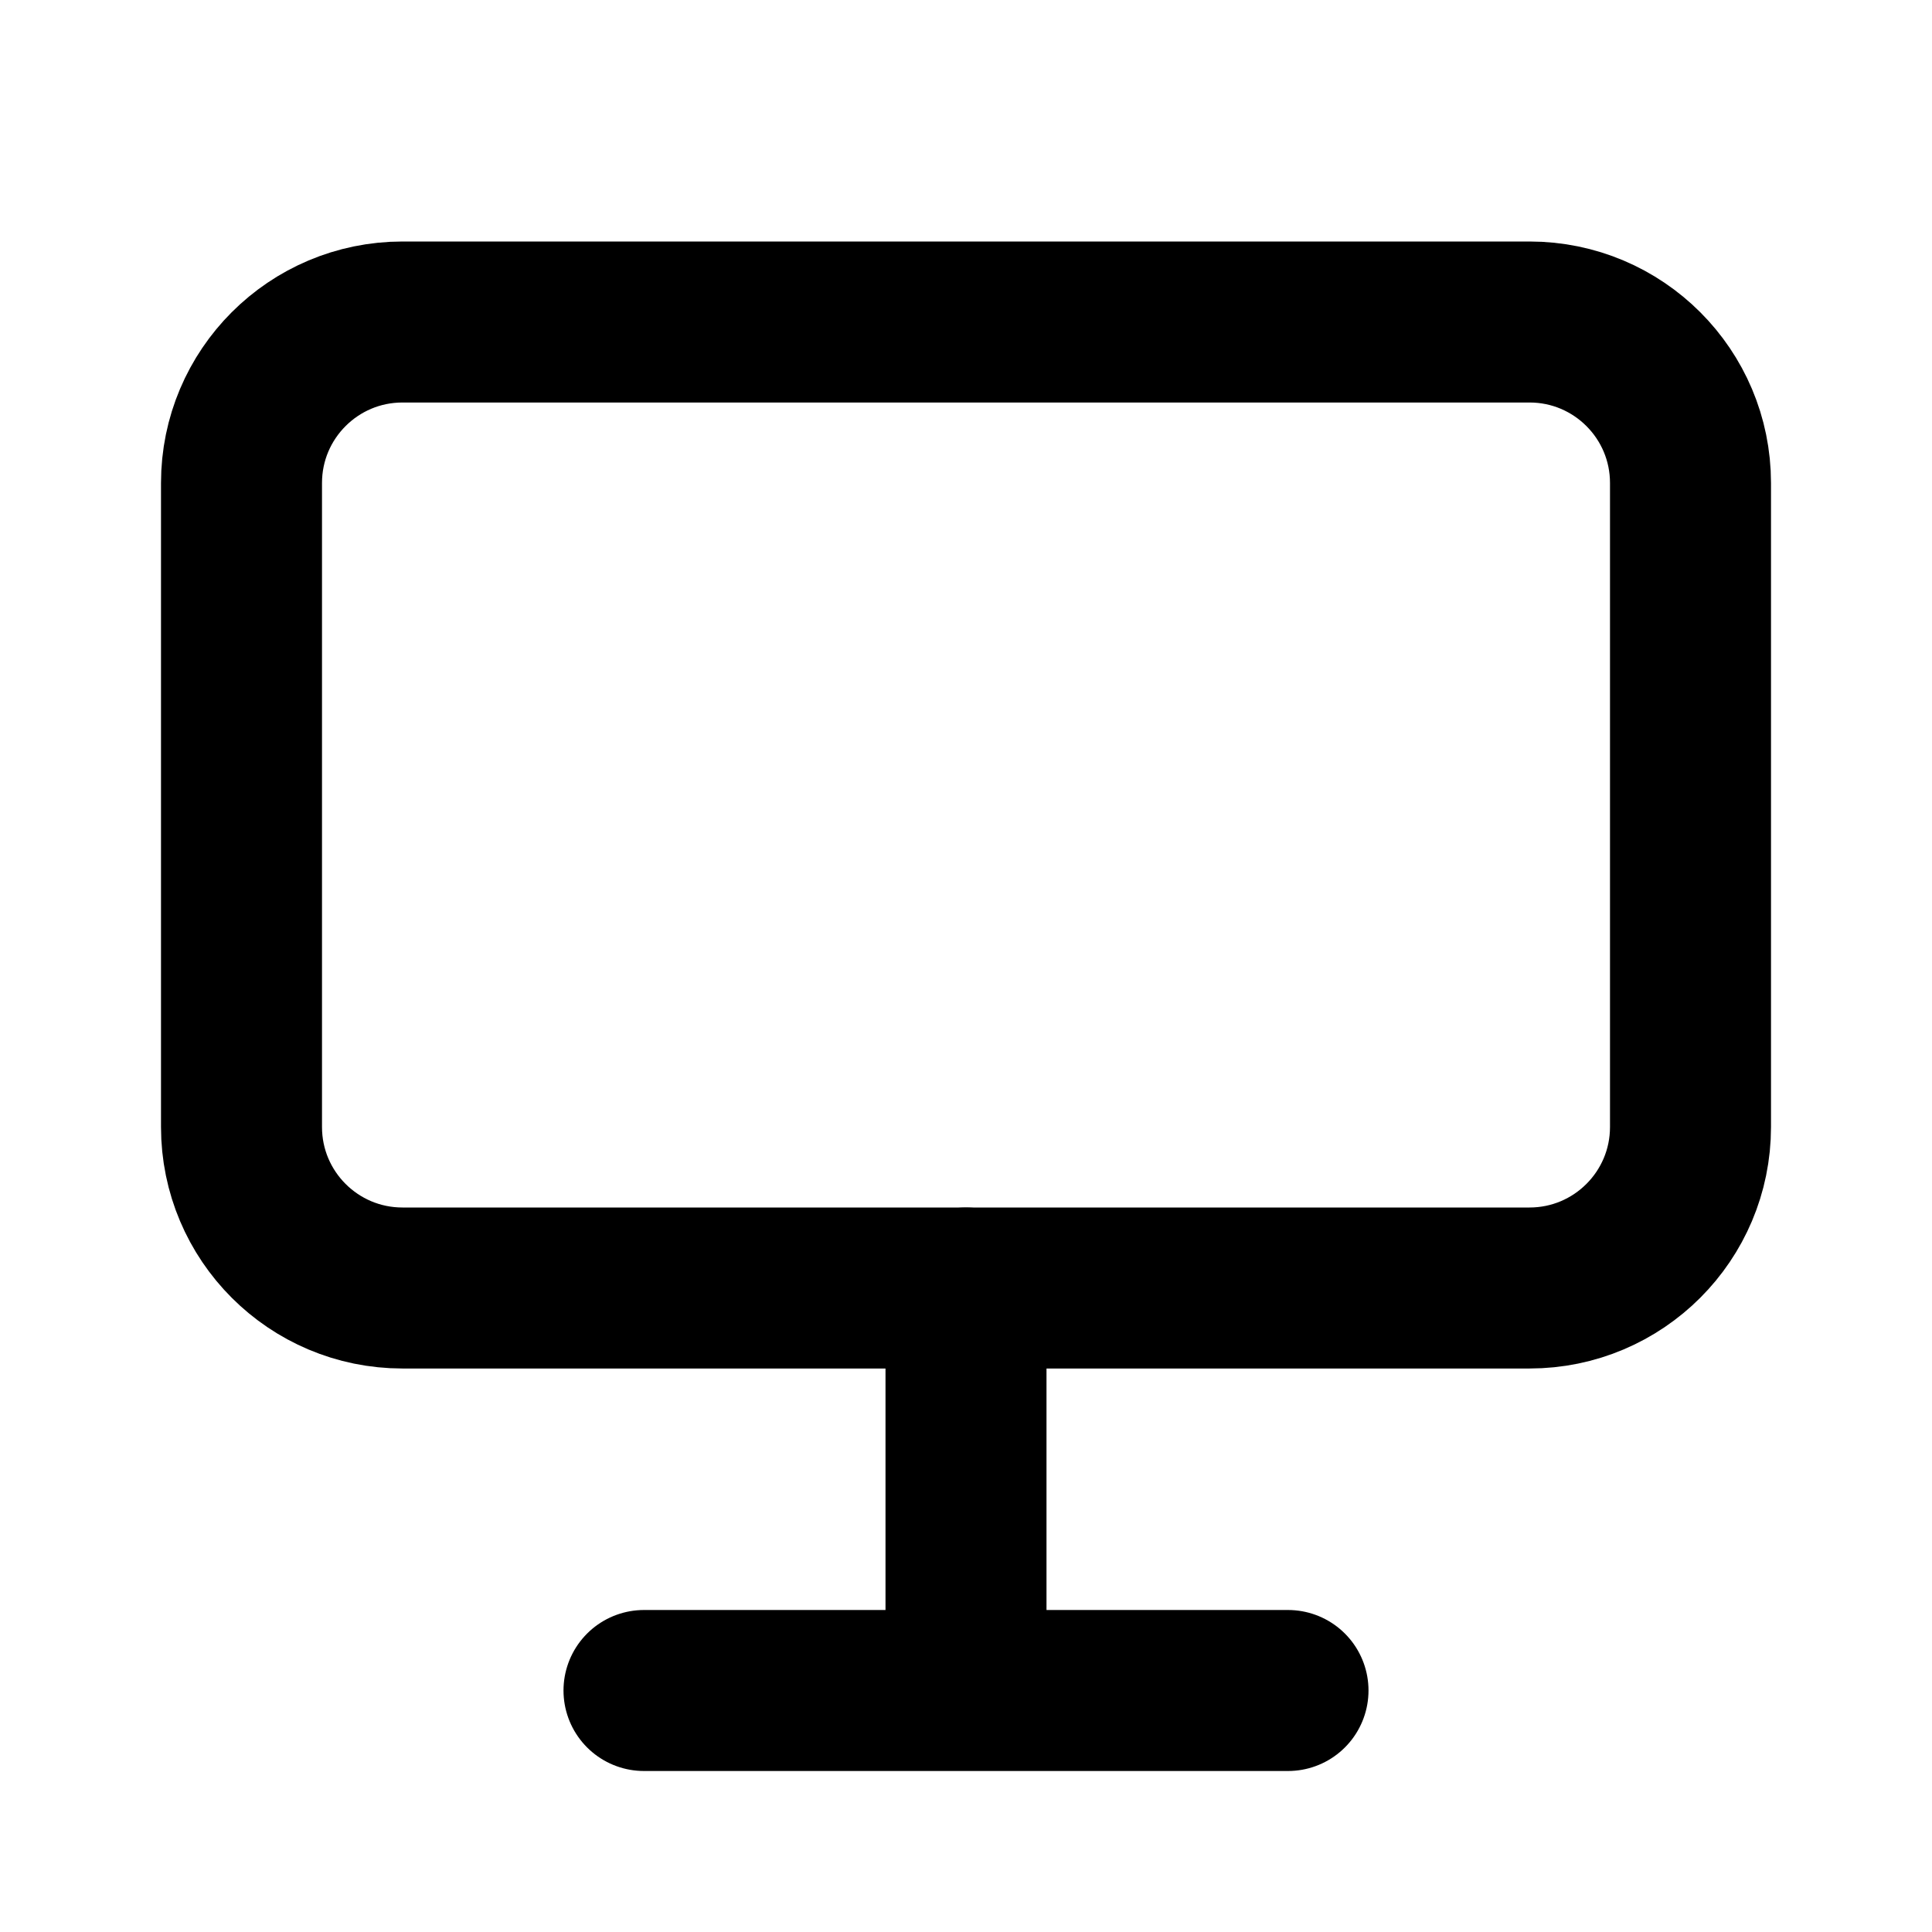
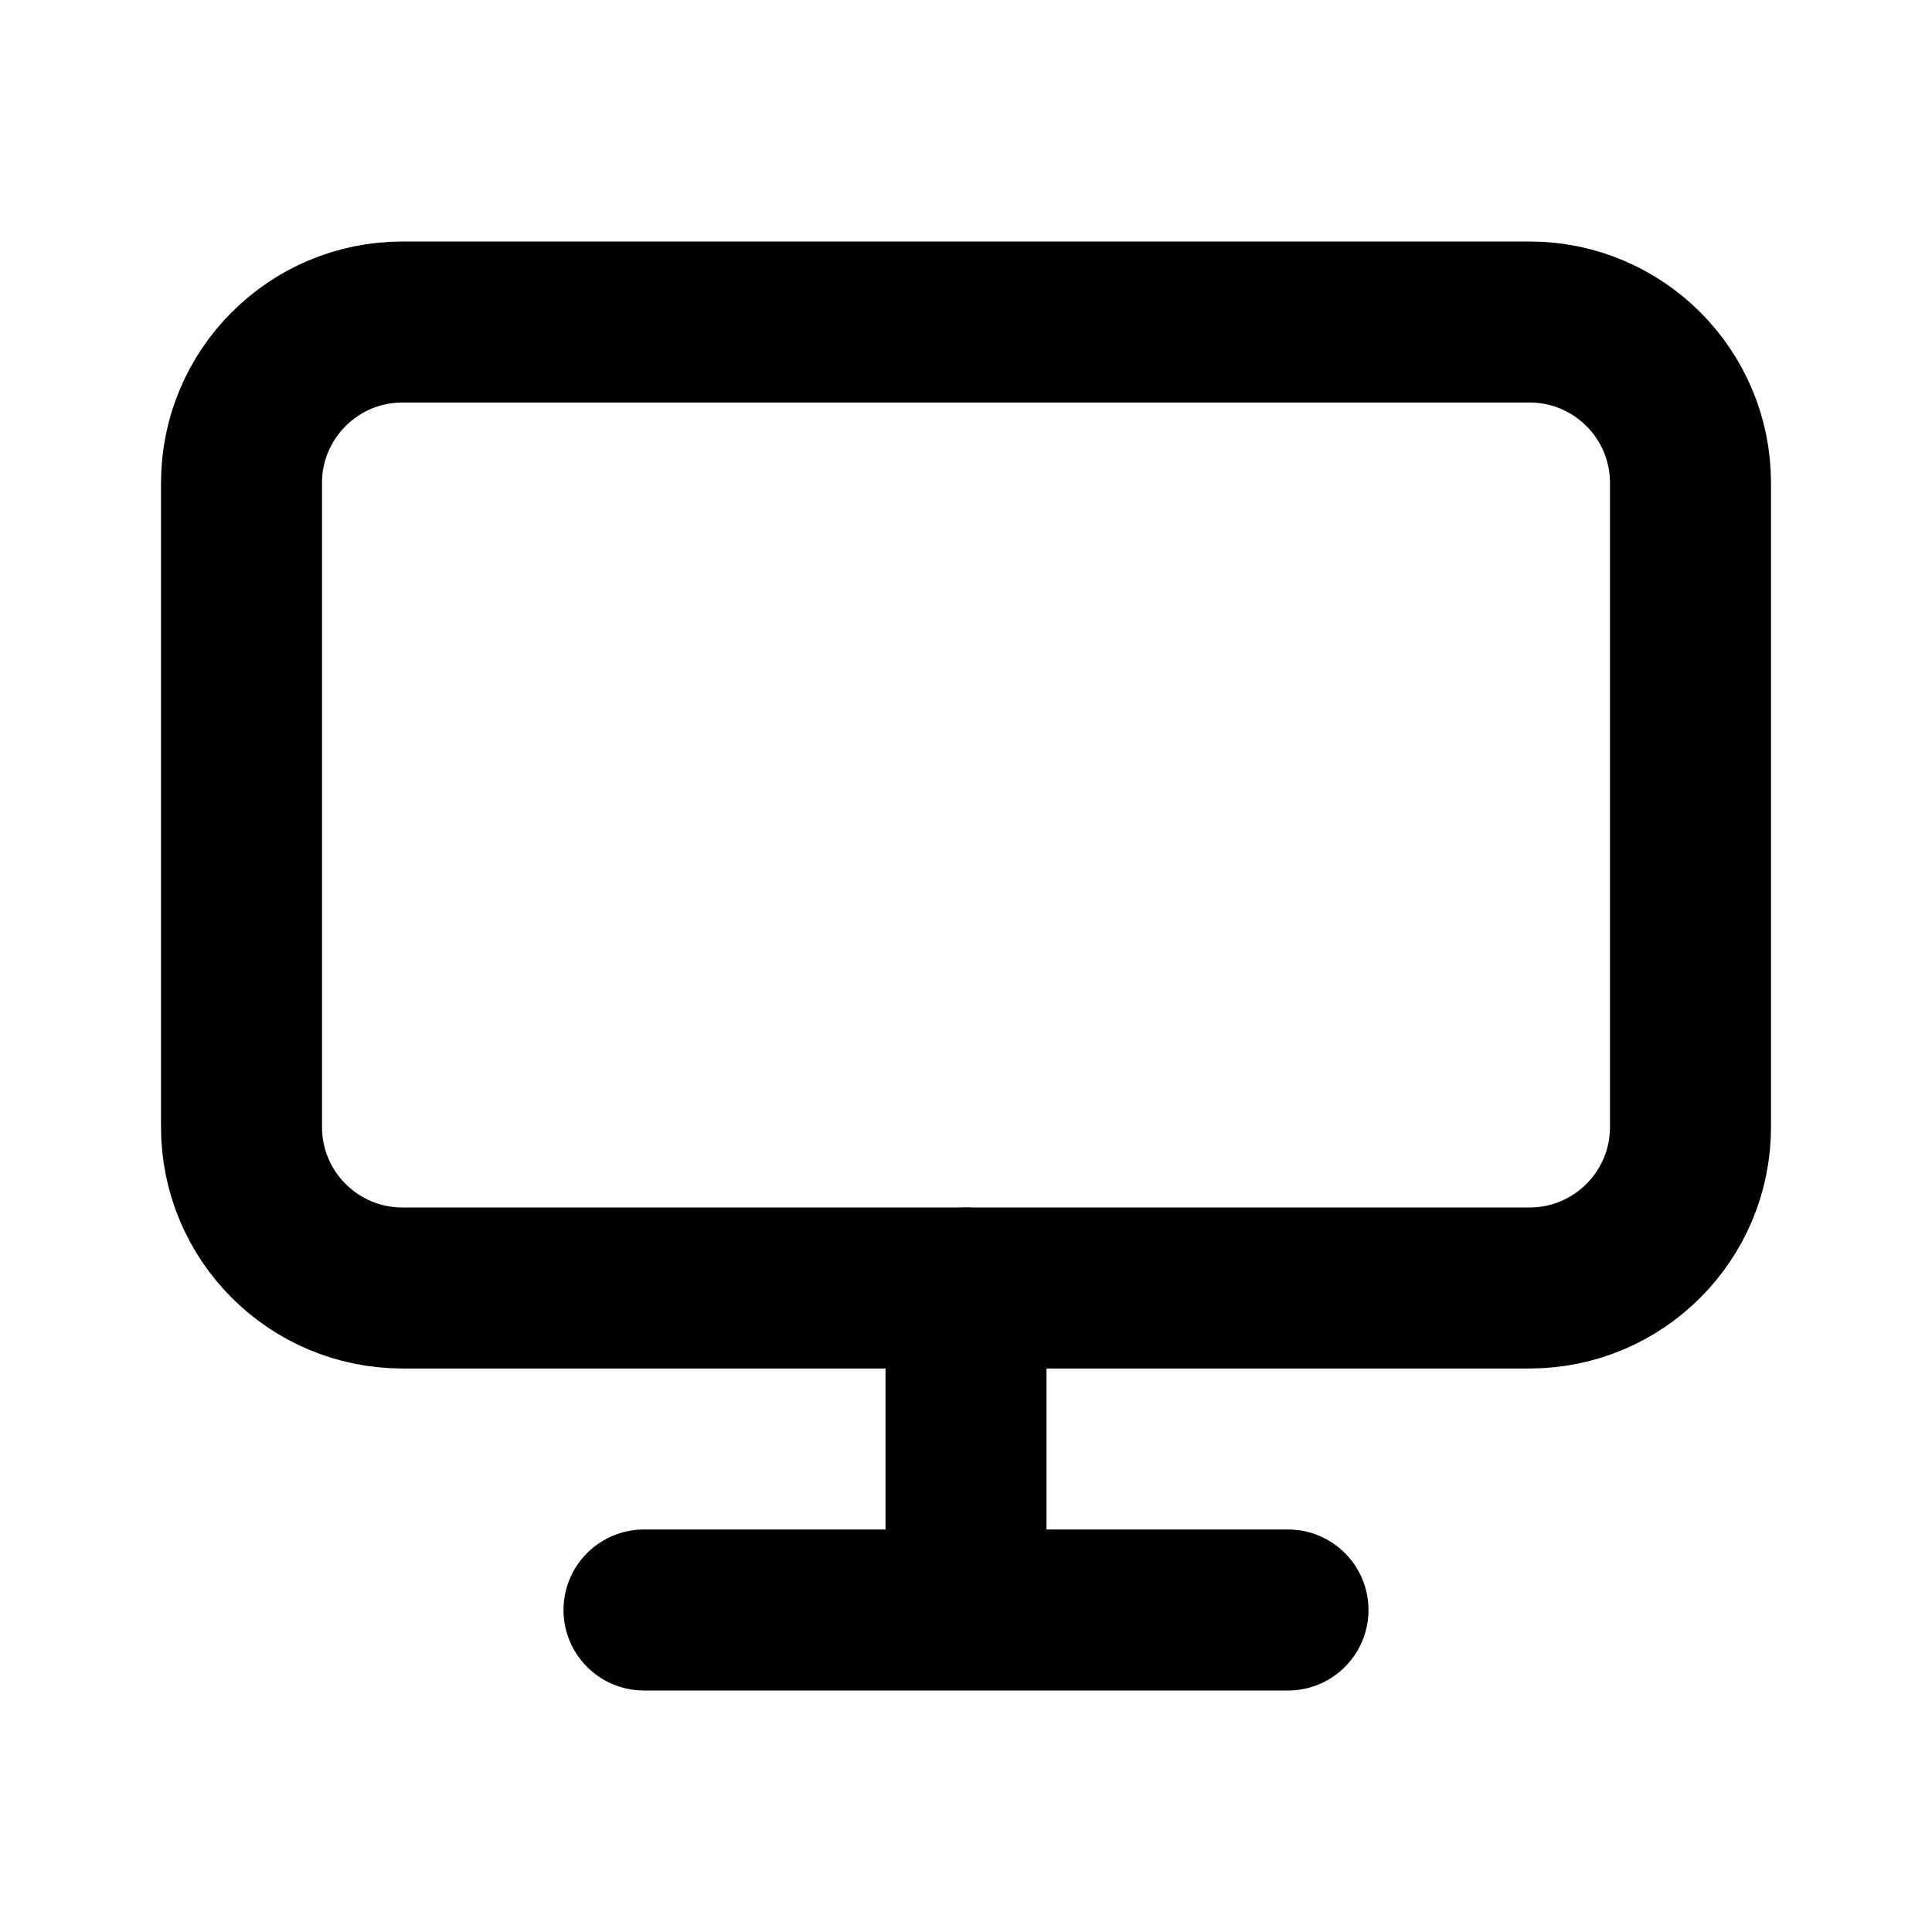
- <svg xmlns="http://www.w3.org/2000/svg" fill="none" stroke="black" stroke-width="2" stroke-linecap="round" stroke-linejoin="round" viewBox="0 0 24 24">
+ <svg xmlns="http://www.w3.org/2000/svg" viewBox="0 0 24 24" fill="none" stroke="currentColor" stroke-width="2" stroke-linecap="round" stroke-linejoin="round">
  <rect x="3" y="4" width="18" height="12" rx="2" />
-   <path d="M8 21h8M12 16v5" />
+   <path d="M8 20h8M12 16v4" />
</svg>
